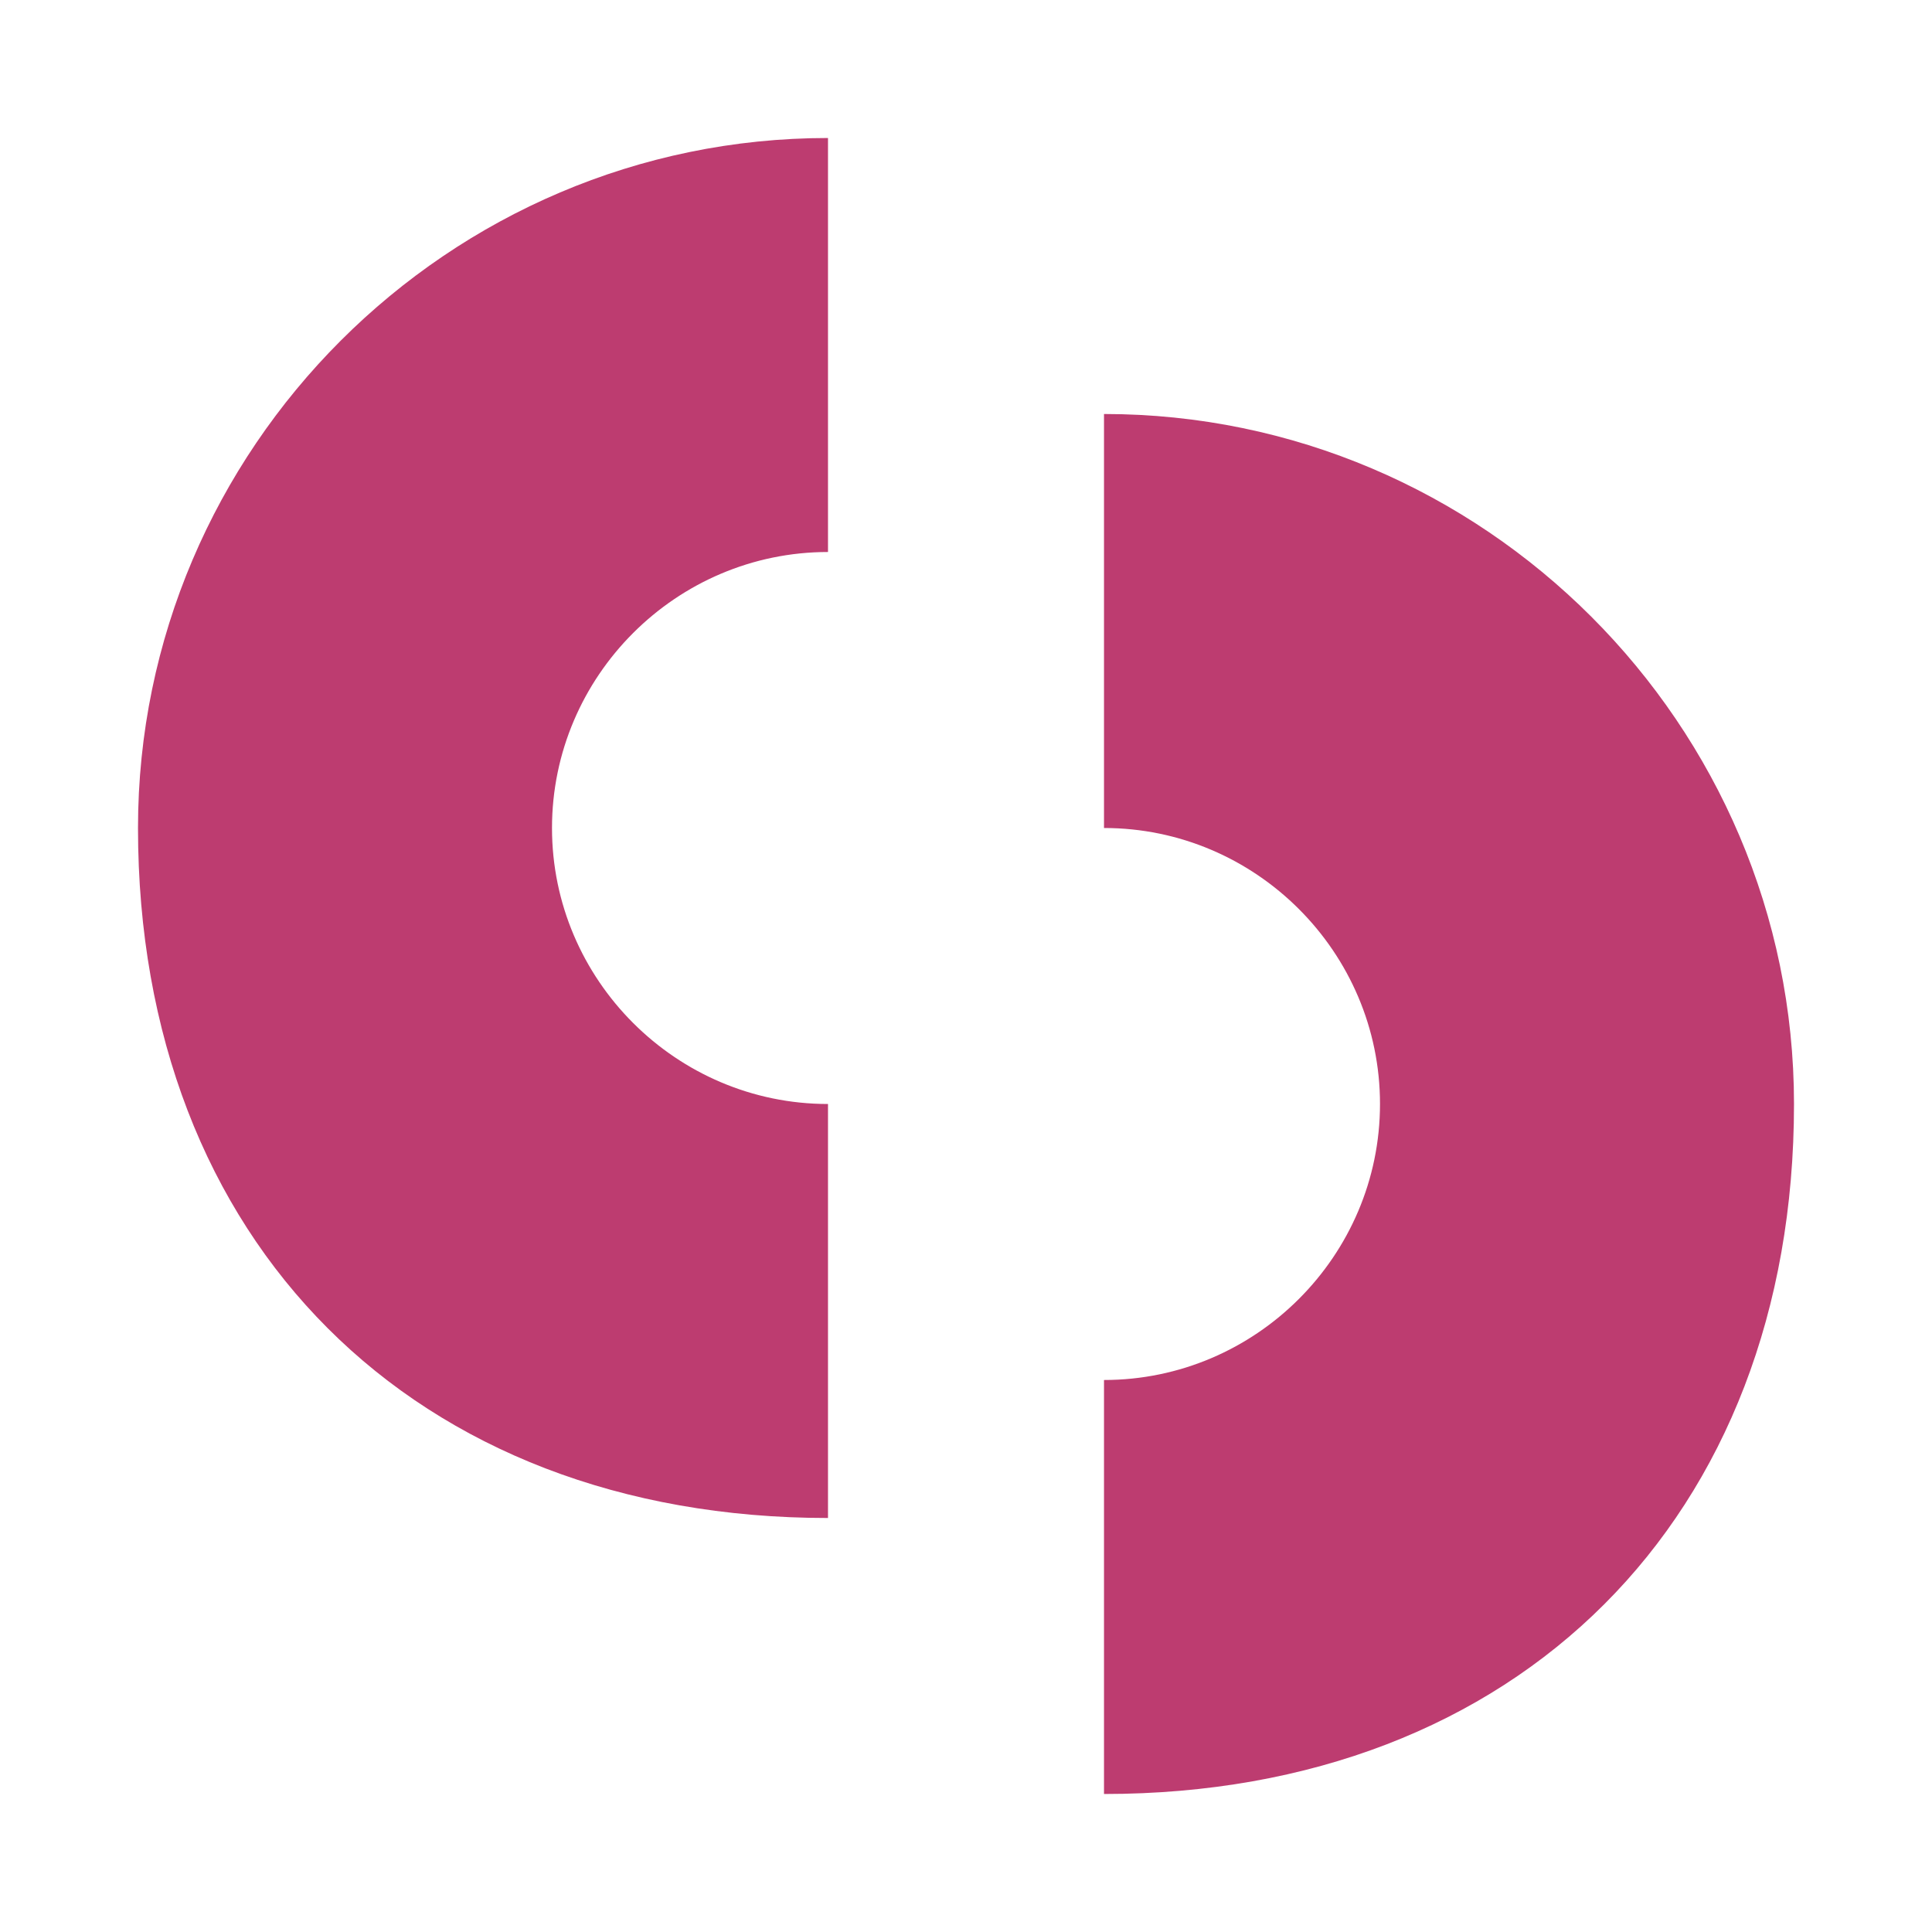
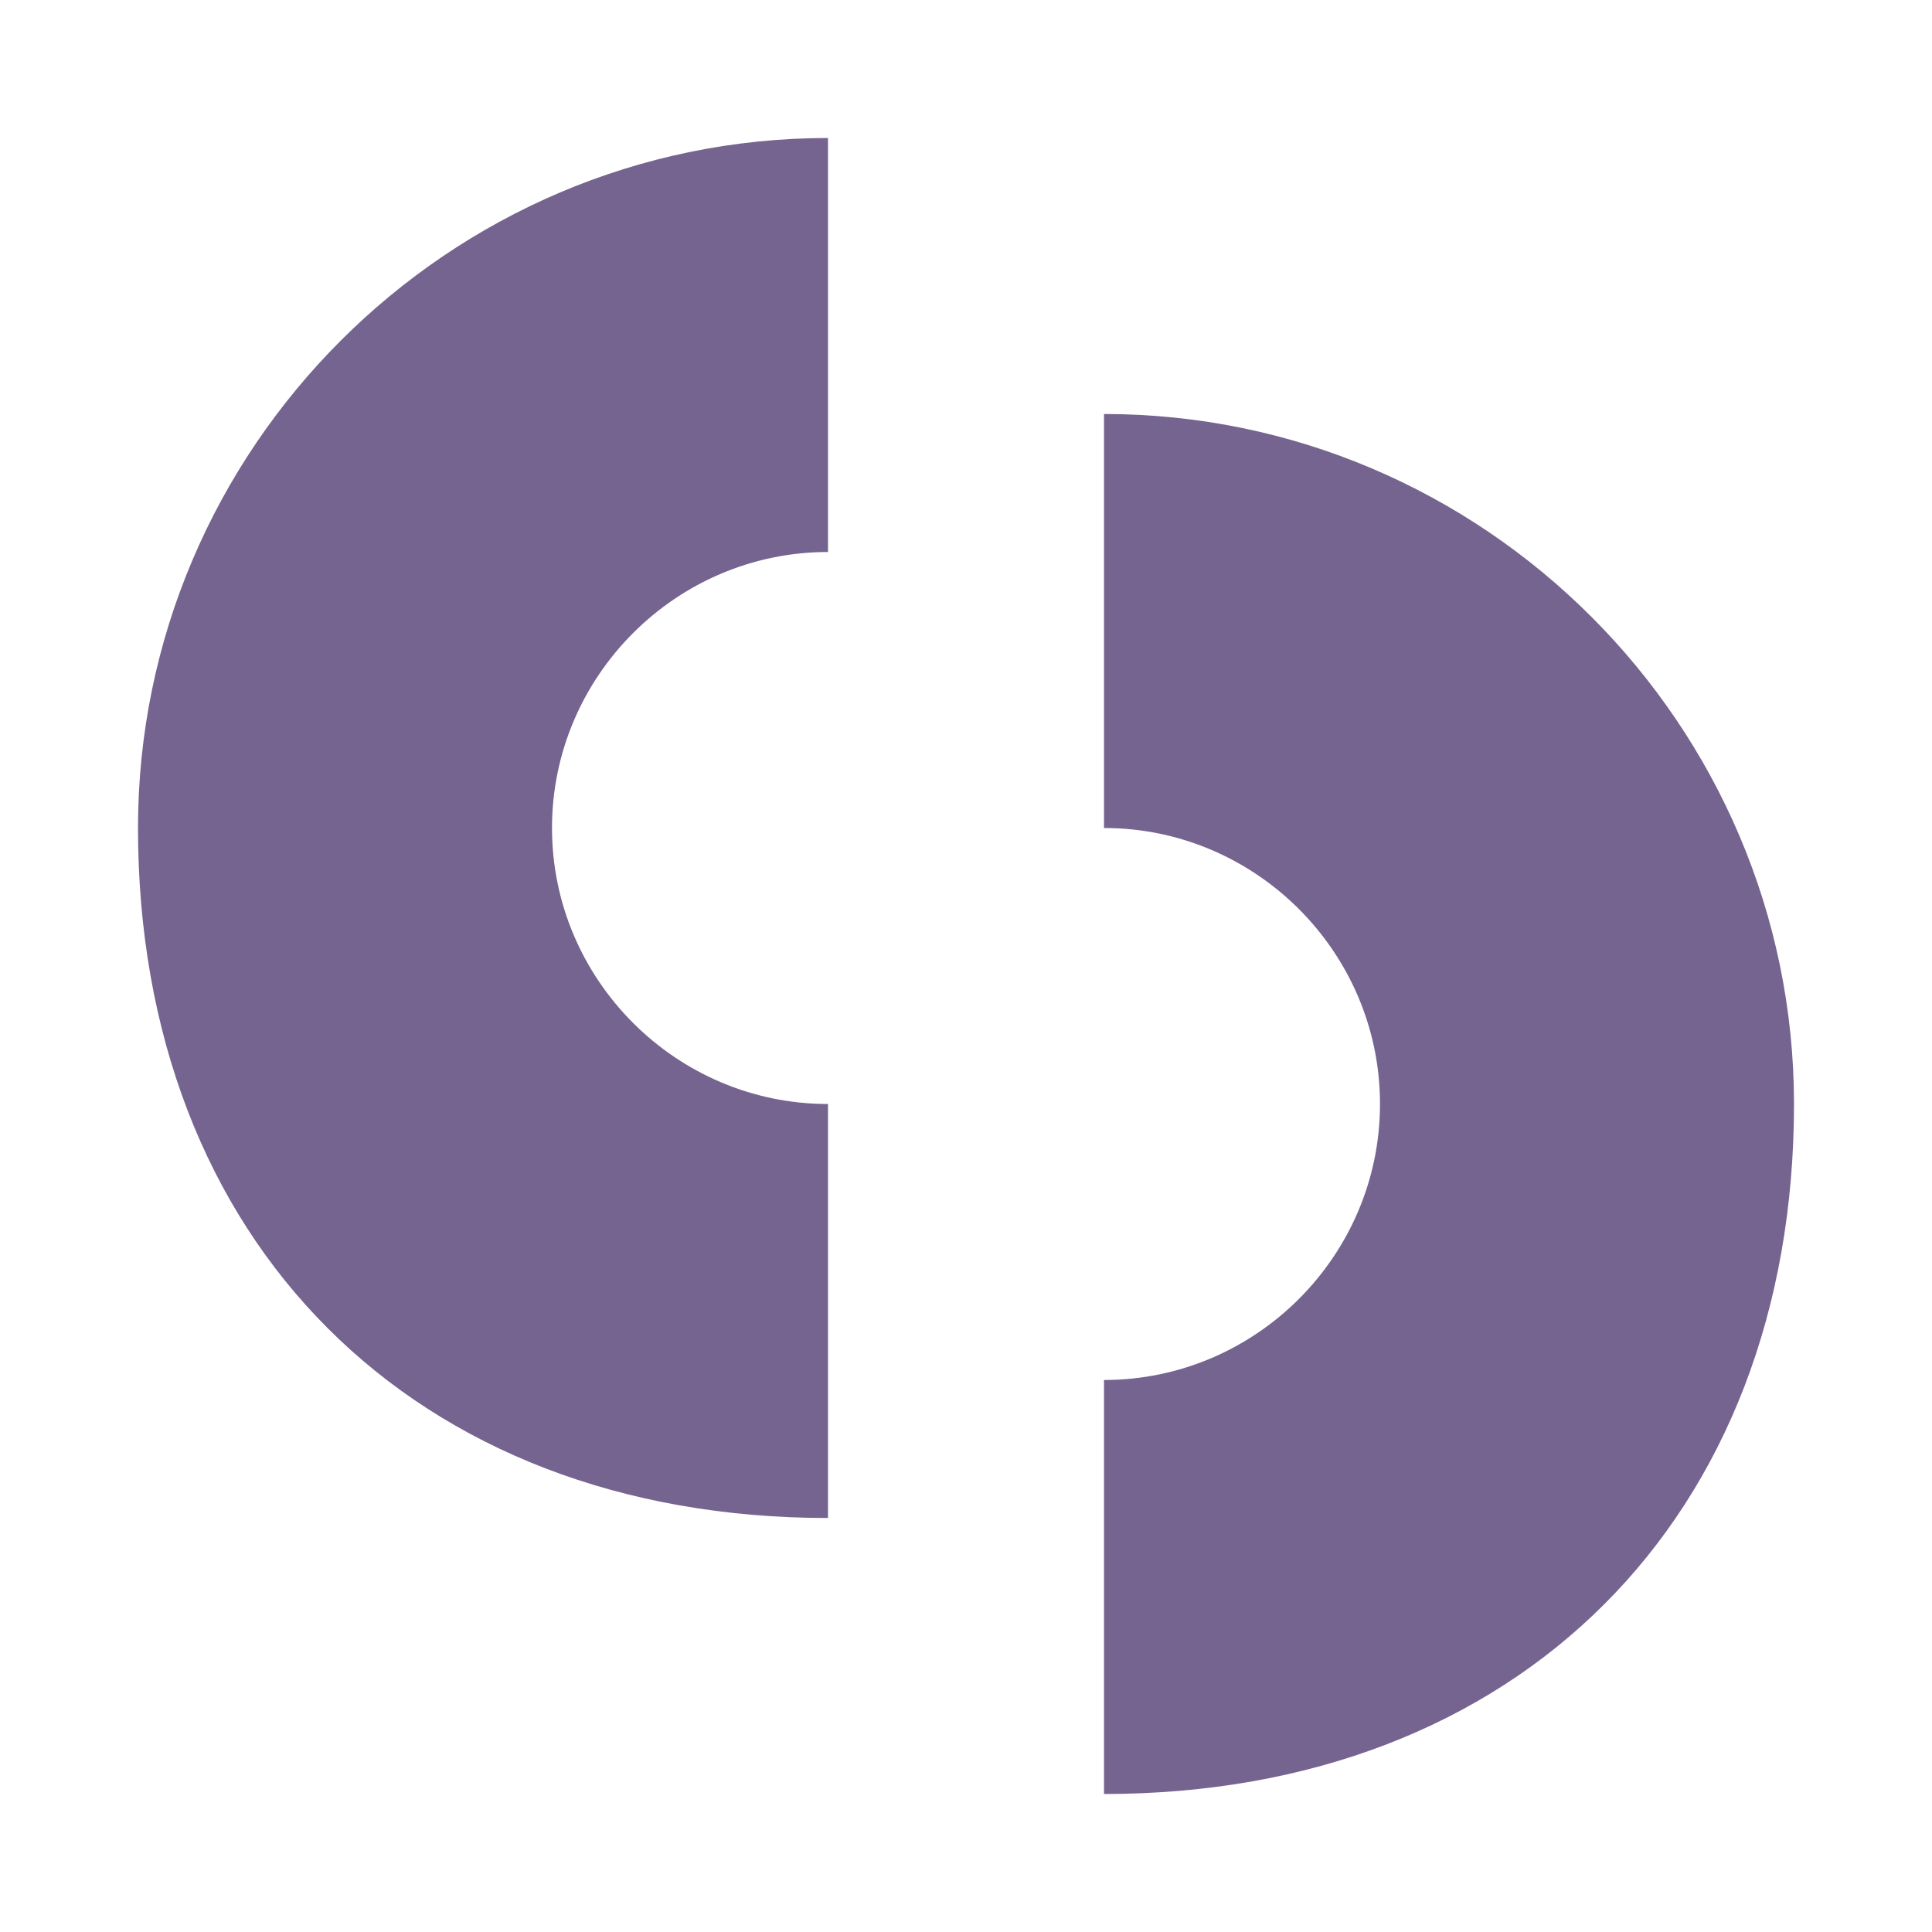
<svg xmlns="http://www.w3.org/2000/svg" viewBox="2 2 28 28">
-   <style>path{fill:#bd3c70}@media(prefers-color-scheme:dark){path{fill:#f1a0bf}}</style>
+   <style>path{fill:#75648f}@media(prefers-color-scheme:dark){path{fill:#c4b6da}}</style>
  <path d="M14 4C8.5 4 4 8.5 4 14C4 20 8 24 14 24V18C11.8 18 10 16.2 10 14C10 11.8 11.8 10 14 10ZM18 8C23.5 8 28 12.5 28 18C28 24 24 28 18 28V22C20.2 22 22 20.2 22 18C22 15.8 20.2 14 18 14Z" />
</svg>
